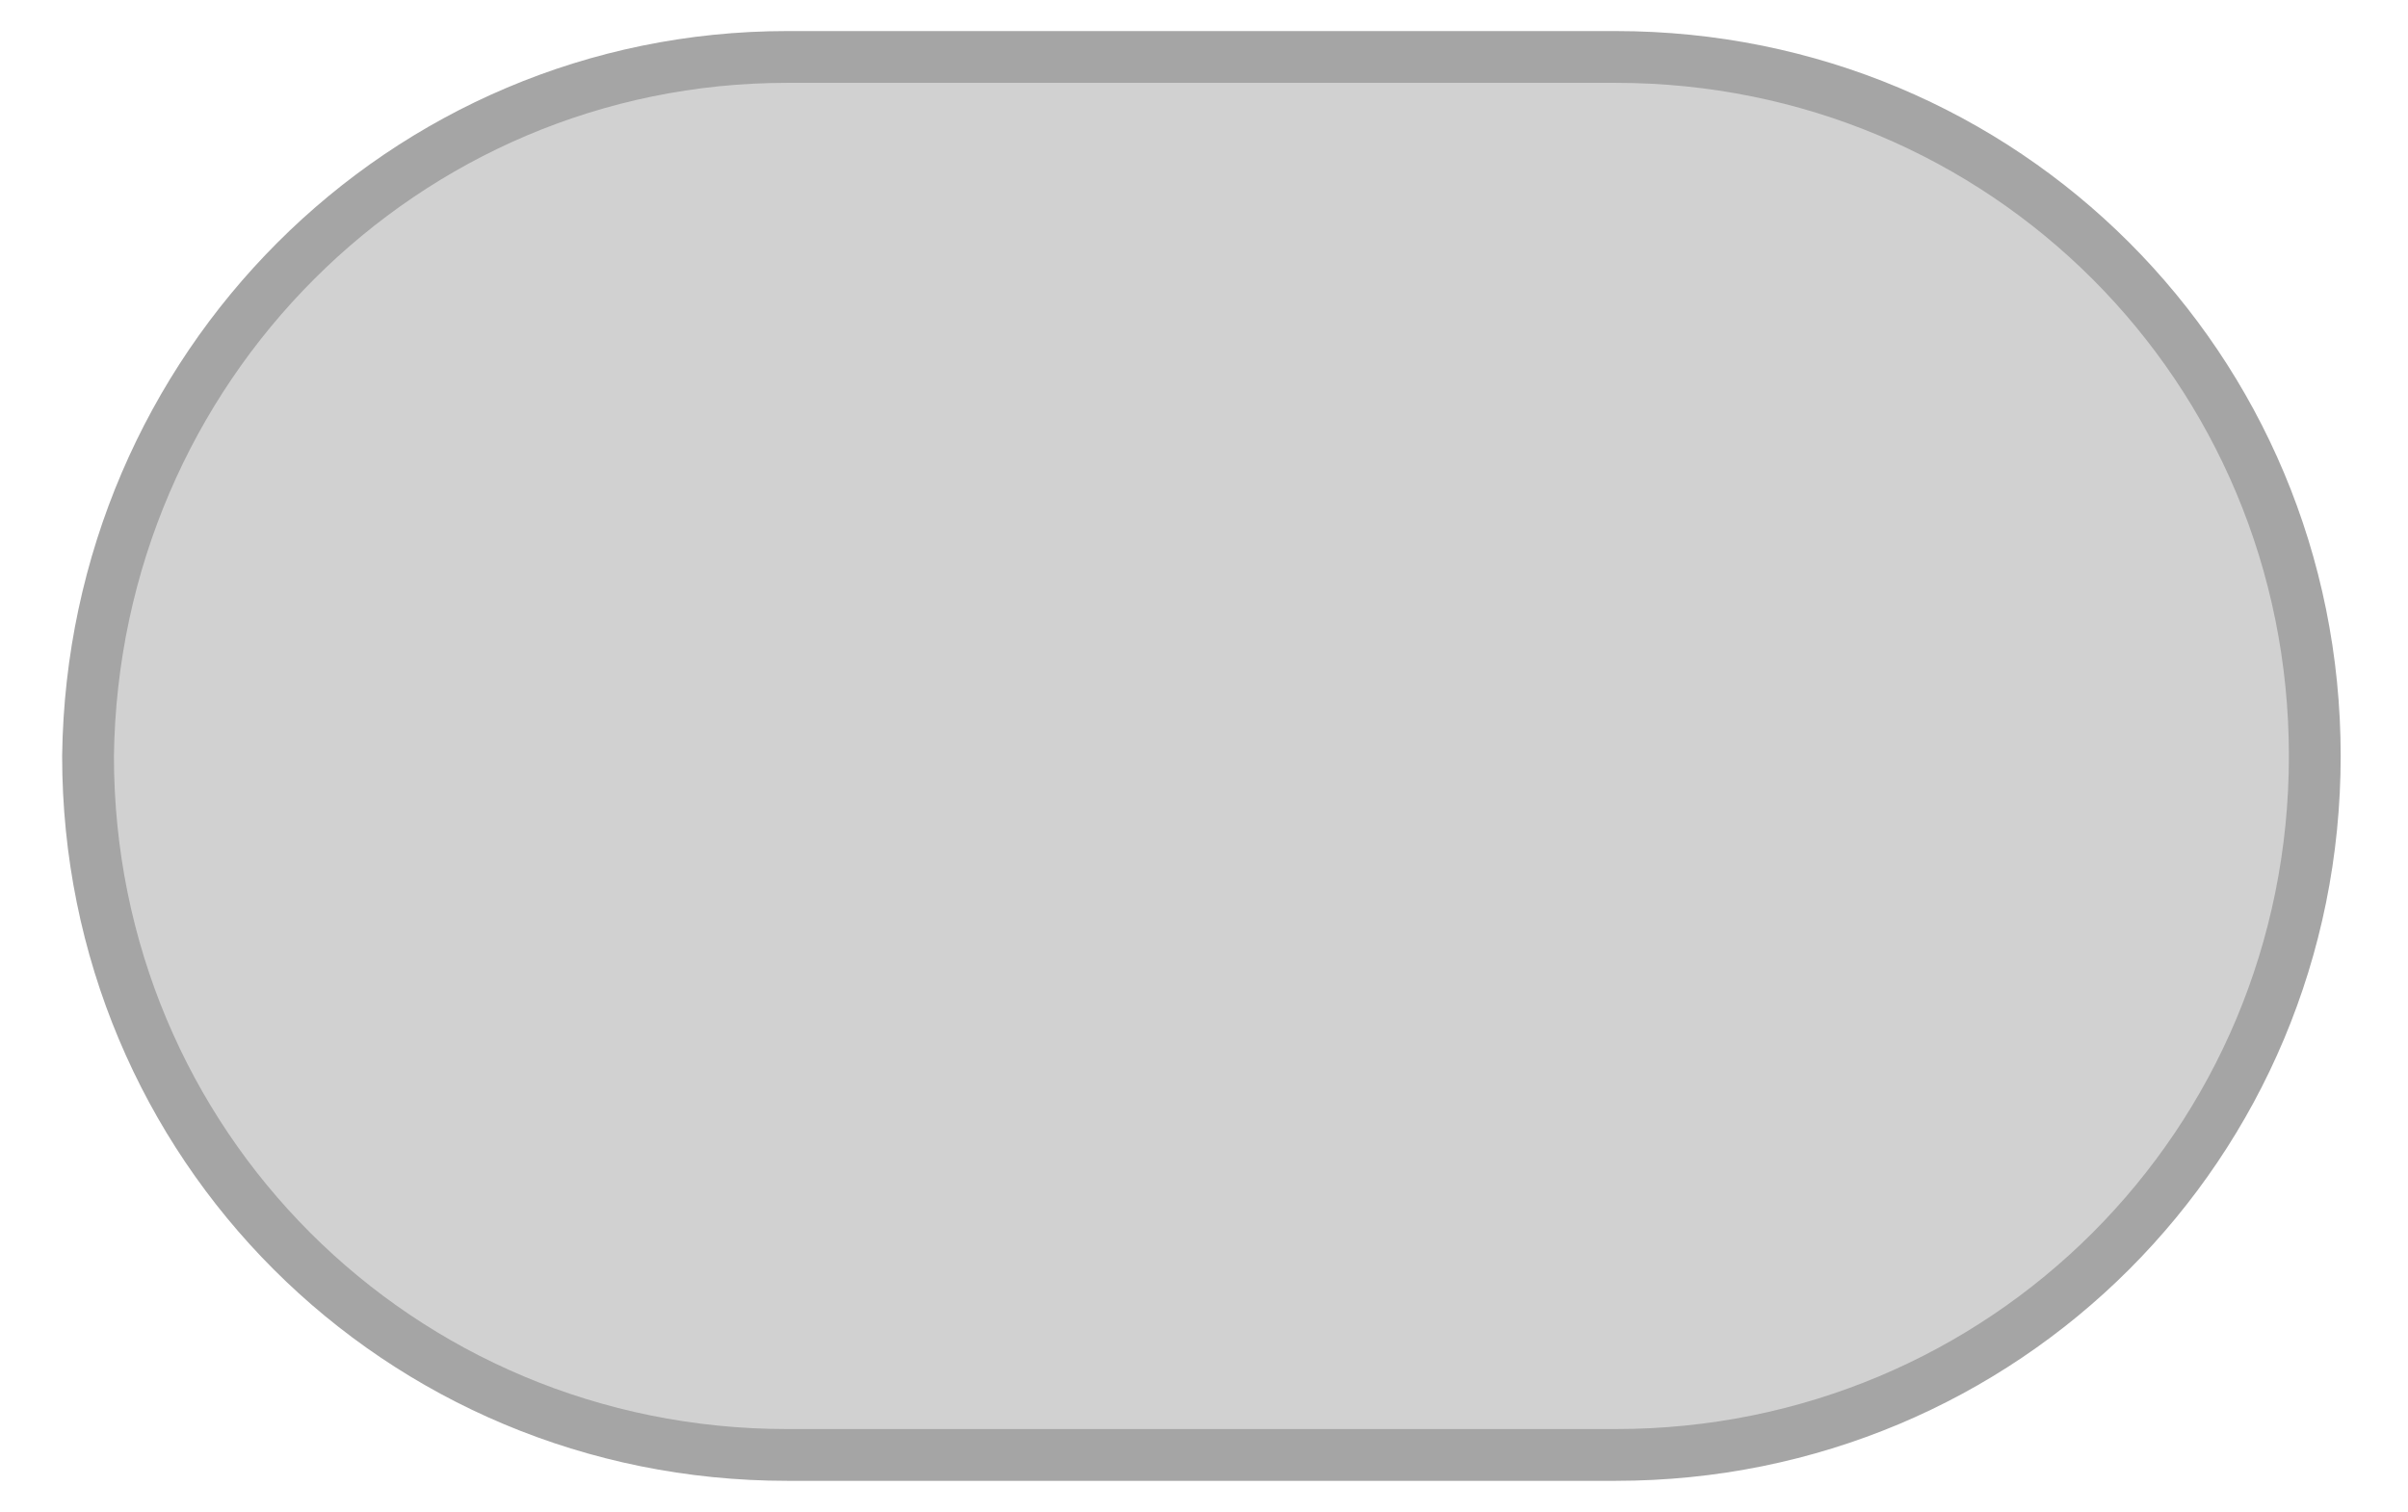
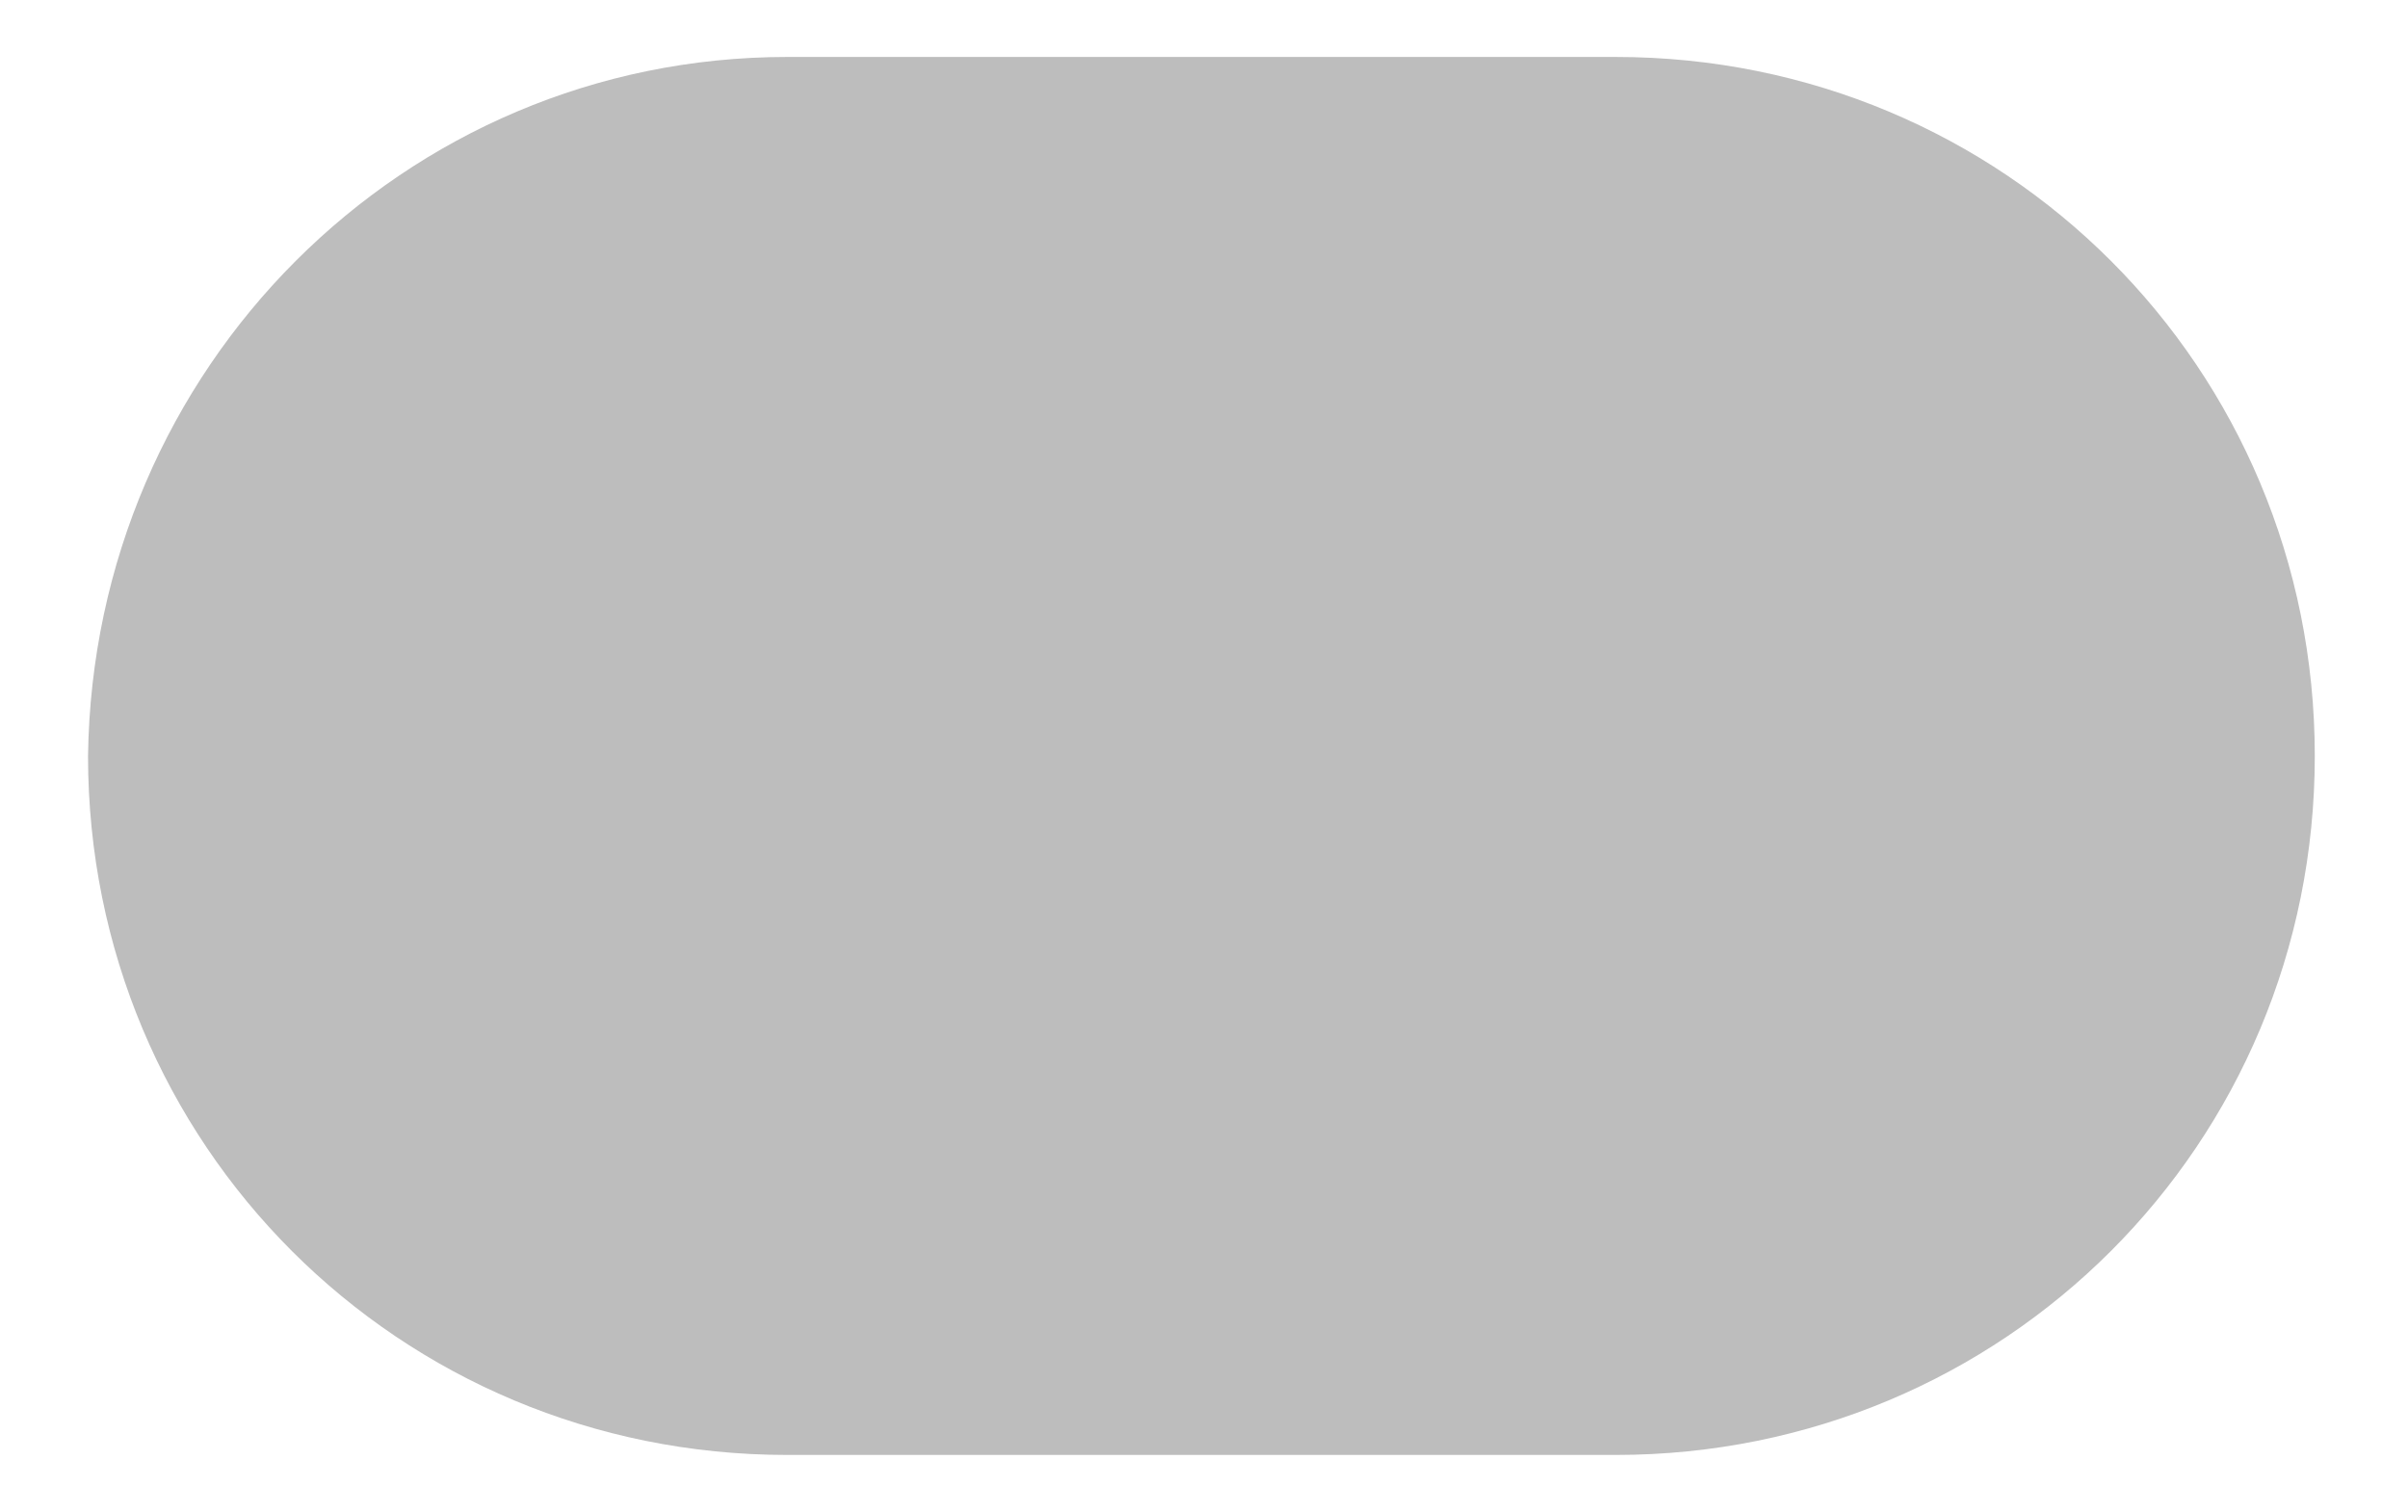
<svg xmlns="http://www.w3.org/2000/svg" version="1.1" id="图层_1" x="0px" y="0px" viewBox="0 0 46.5 29.2" style="enable-background:new 0 0 46.5 29.2;" xml:space="preserve">
  <style type="text/css">
- 	.st0{fill:#D1D1D1;stroke:#A5A5A5;}
+ 	.st0{fill:#BDBDBD;}
</style>
  <g id="Page-1">
    <g id="_x31_.0" transform="translate(-737, -1223)">
      <g id="Group-2" transform="translate(13, 995)">
        <g id="数量-copy-6" transform="translate(659, 191)">
          <path id="不明信号" class="st0" d="M80.2,38.1h16c7.5,0,13.5,6,13.5,13.5l0,0c0,7.5-6,13.5-13.5,13.5h-16      c-7.5,0-13.5-6-13.5-13.5l0,0C66.8,44.1,72.8,38.1,80.2,38.1z" />
        </g>
      </g>
    </g>
  </g>
</svg>
